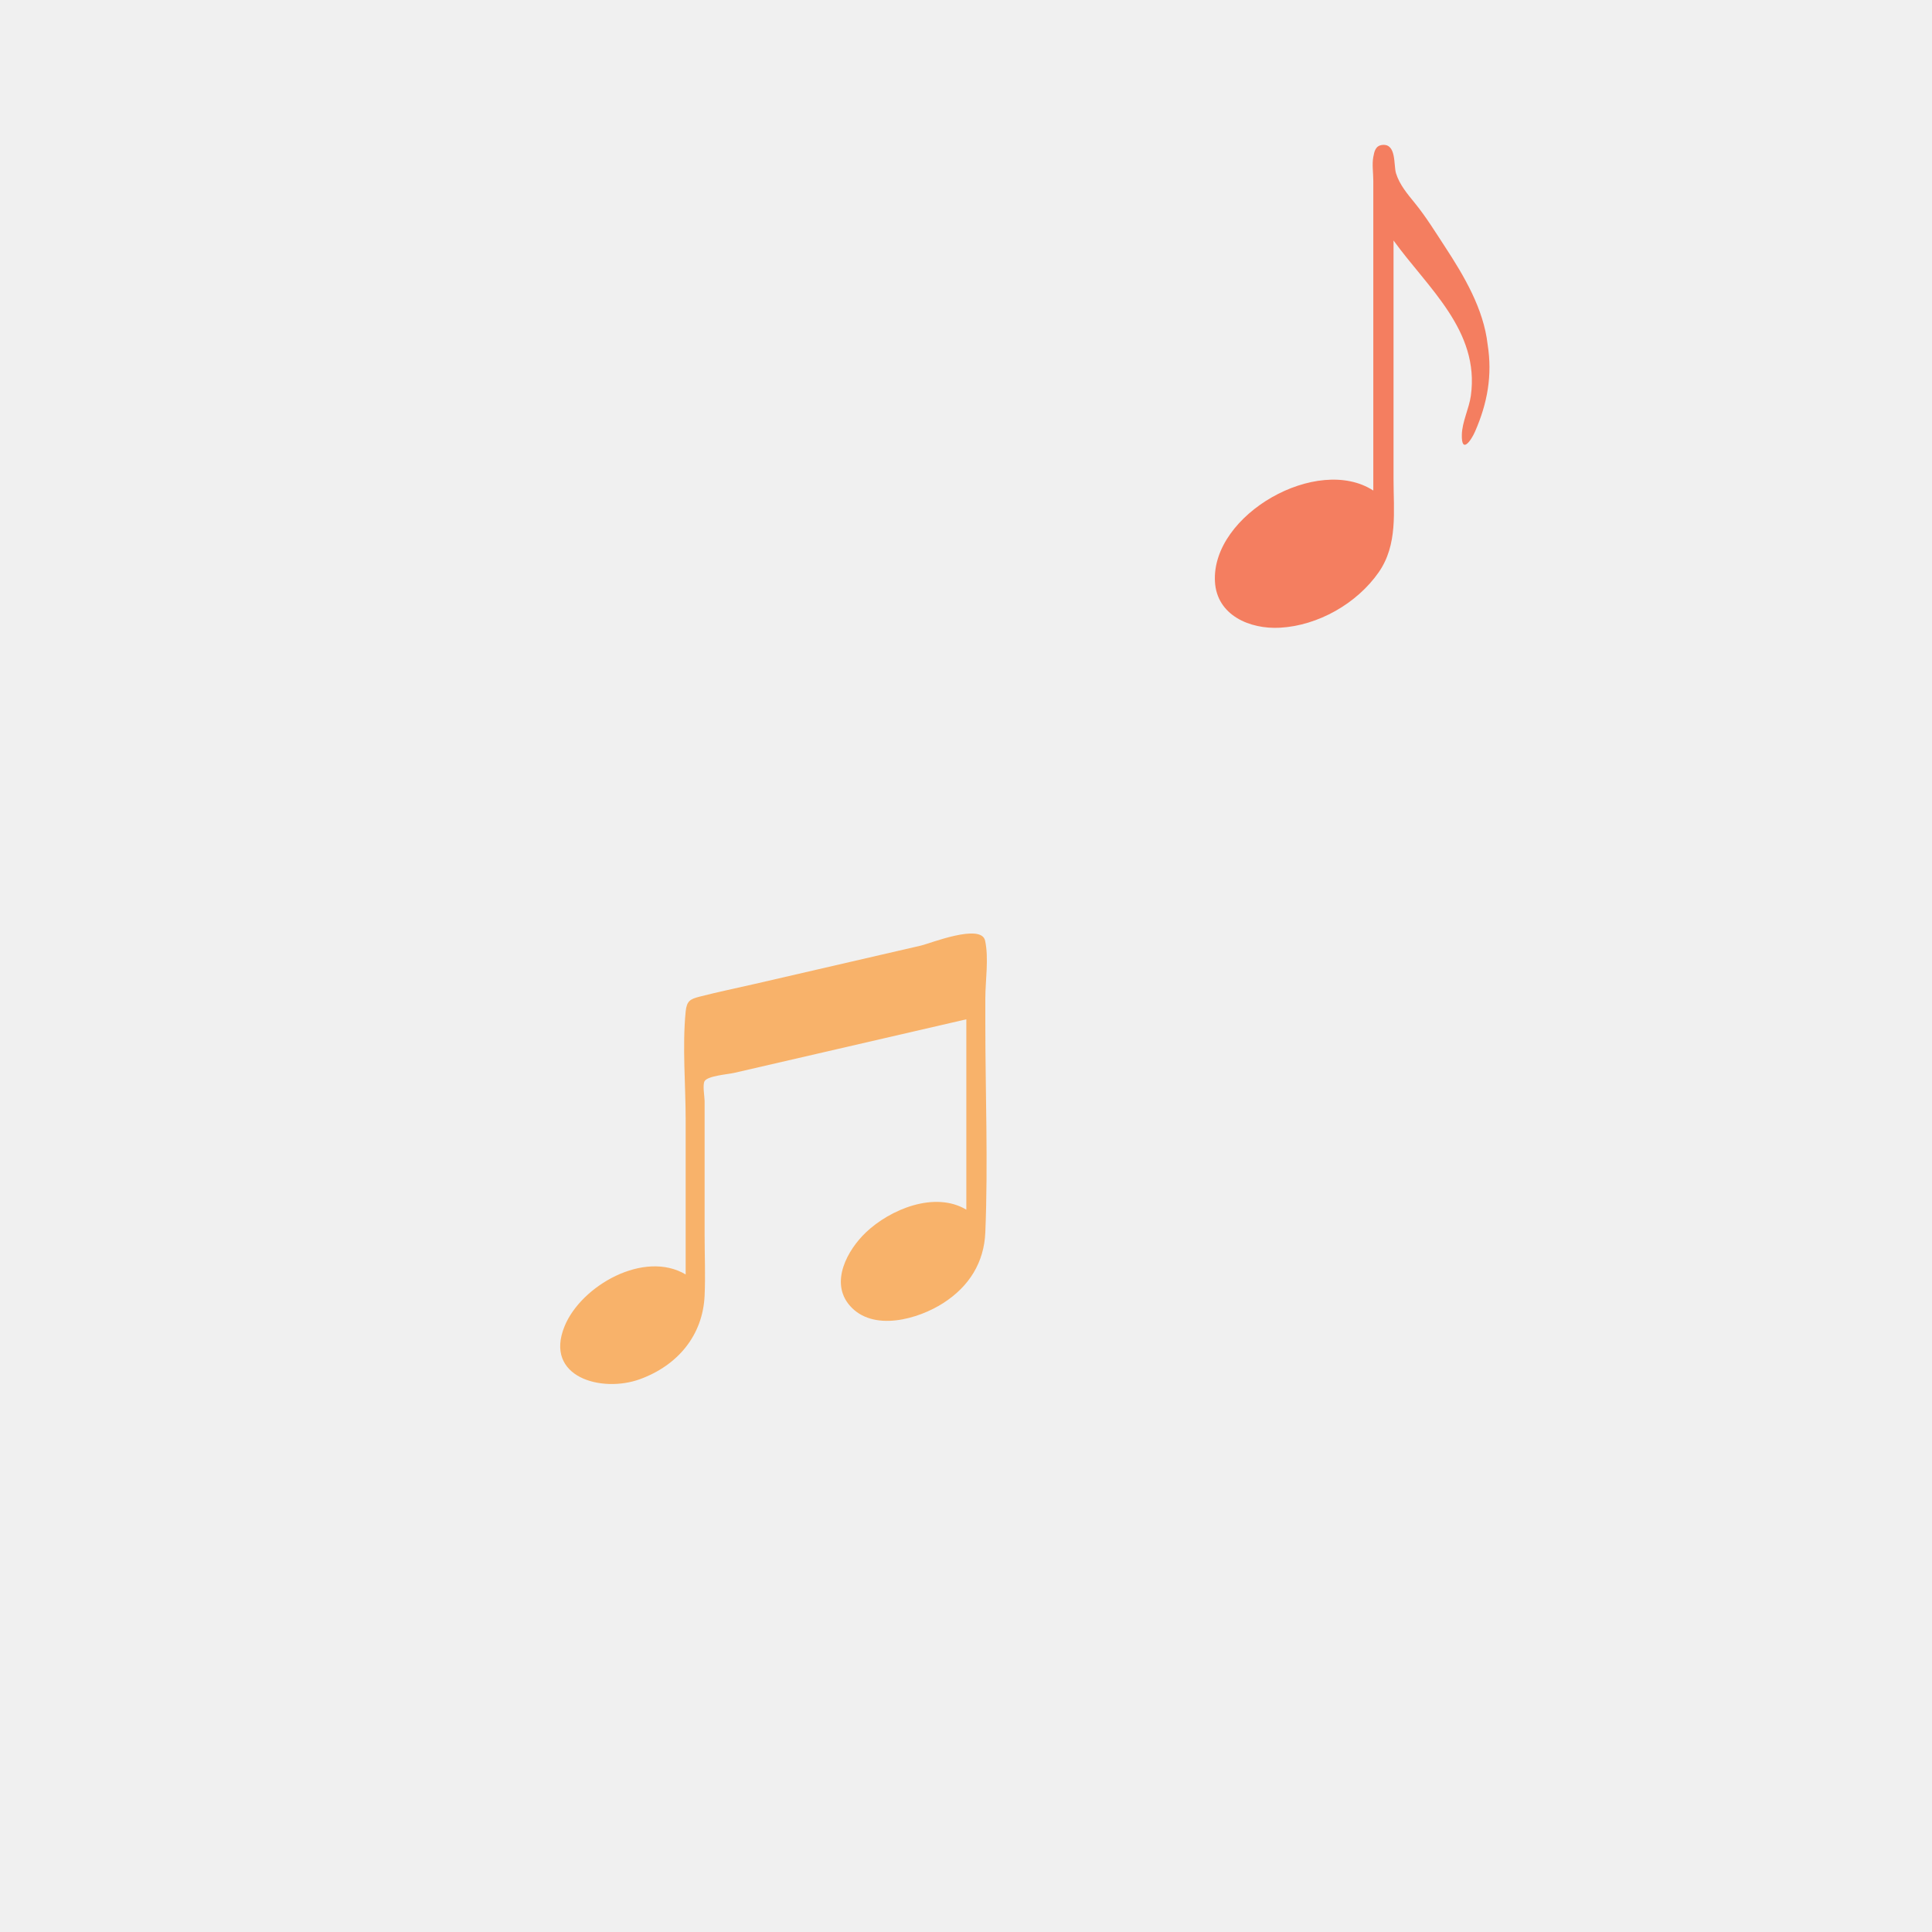
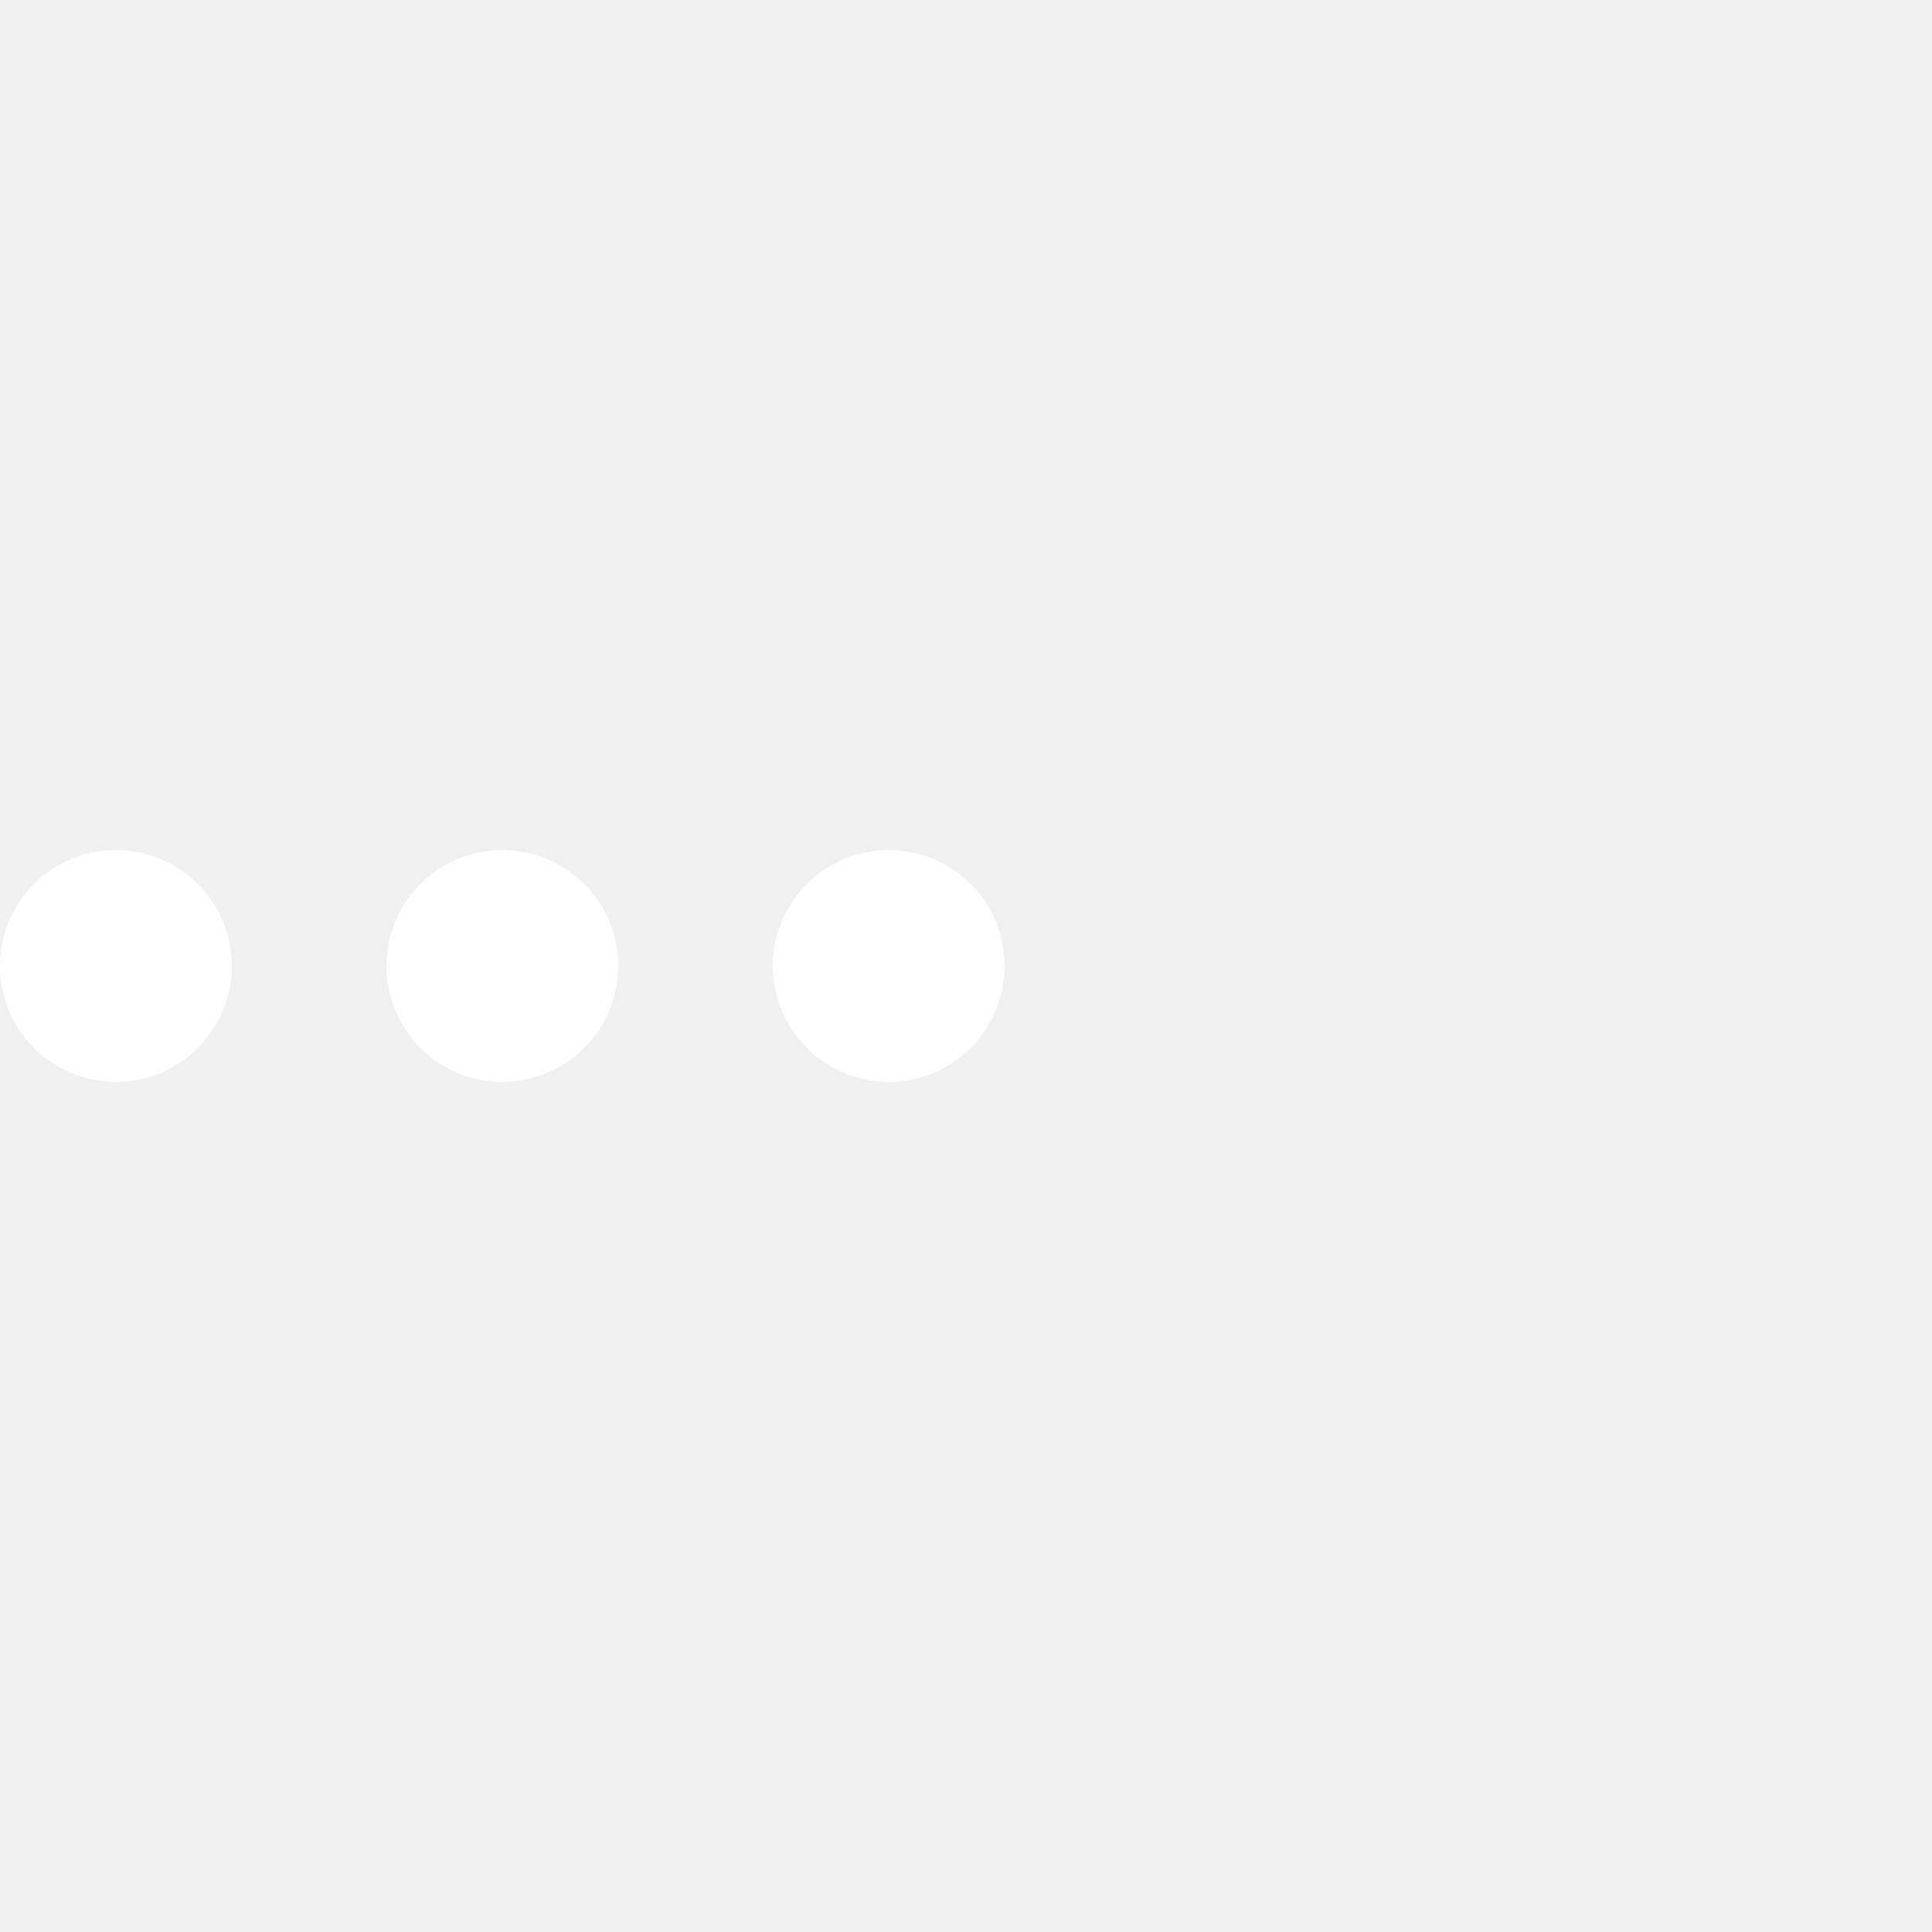
- <svg xmlns="http://www.w3.org/2000/svg" style="margin:auto;display:block;" width="200px" height="200px" viewBox="0 0 100 100" preserveAspectRatio="xMidYMid">
-   <path transform="translate(30,130)" fill="#e15b64" d="M6.999-2.173c-0.21-1.843-1.216-3.542-2.21-5.061C4.291-7.995,3.814-8.771,3.242-9.477 c-0.389-0.479-0.799-0.955-0.985-1.554c-0.13-0.42,0.033-1.539-0.704-1.467c-0.359,0.035-0.418,0.337-0.471,0.621 c-0.072,0.38,0,0.842,0,1.227c0,4.1,0,8.199,0,12.299c0,1.247,0,2.495,0,3.742c-2.884-1.873-8.377,1.23-8.197,4.705 c0.091,1.754,1.807,2.481,3.362,2.395c1.974-0.108,3.983-1.249,5.113-2.868c1-1.434,0.769-3.163,0.769-4.822 c0-2.398,0-4.797,0-7.195c0-1.72,0-3.439,0-5.159c1.769,2.454,4.472,4.668,4.002,8.037C6.038,1.149,5.681,1.832,5.665,2.494 C5.639,3.53,6.145,2.799,6.343,2.349C6.99,0.875,7.253-0.575,6.999-2.173z">
-     <animateTransform attributeName="transform" type="translate" keyTimes="0;0;0.2;0.4;1" values="30 130;30 130;30 50;30 130;30 130;" keySplines="0 0 1 1;0 0.5 0.5 1;0.5 0 1 0.5;0 0 1 1" calcMode="spline" dur="1.786s" repeatCount="indefinite" begin="-0.893s" />
-   </path>
-   <path transform="translate(70,20)" fill="#f47e60" d="M6.999-2.173c-0.21-1.843-1.216-3.542-2.21-5.061C4.291-7.995,3.814-8.771,3.242-9.477 c-0.389-0.479-0.799-0.955-0.985-1.554c-0.13-0.42,0.033-1.539-0.704-1.467c-0.359,0.035-0.418,0.337-0.471,0.621 c-0.072,0.38,0,0.842,0,1.227c0,4.1,0,8.199,0,12.299c0,1.247,0,2.495,0,3.742c-2.884-1.873-8.377,1.23-8.197,4.705 c0.091,1.754,1.807,2.481,3.362,2.395c1.974-0.108,3.983-1.249,5.113-2.868c1-1.434,0.769-3.163,0.769-4.822 c0-2.398,0-4.797,0-7.195c0-1.72,0-3.439,0-5.159c1.769,2.454,4.472,4.668,4.002,8.037C6.038,1.149,5.681,1.832,5.665,2.494 C5.639,3.53,6.145,2.799,6.343,2.349C6.99,0.875,7.253-0.575,6.999-2.173z">
-     <animateTransform attributeName="transform" type="translate" keyTimes="0;0.1;0.4;0.7;1" values="70 130;70 130;70 20;70 130;70 130;" keySplines="0 0 1 1;0 0.5 0.5 1;0.5 0 1 0.5;0 0 1 1" calcMode="spline" dur="1.786s" repeatCount="indefinite" begin="-0.893s" />
-   </path>
-   <path transform="translate(40,60)" fill="#f8b26a" d="M10.988-11.314c-0.201-0.914-2.865,0.152-3.31,0.255c-2.865,0.661-5.73,1.322-8.594,1.983 C-1.873-8.855-2.84-8.658-3.791-8.413c-0.481,0.124-0.664,0.217-0.719,0.77c-0.18,1.819,0,3.786,0,5.621c0,2.663,0,5.325,0,7.988 c-2.146-1.278-5.411,0.577-6.269,2.683c-1.074,2.636,1.925,3.462,3.907,2.736c1.954-0.715,3.253-2.269,3.343-4.333 c0.046-1.037,0-2.087,0-3.125c0-1.638,0-3.276,0-4.914c0-0.673,0-1.346,0-2.019c0-0.215-0.116-0.848,0-1.036 c0.17-0.277,1.196-0.348,1.535-0.427c1.425-0.329,2.849-0.657,4.274-0.986c2.579-0.595,5.158-1.19,7.737-1.786 c0,3.284,0,6.569,0,9.853c-1.64-0.977-3.949-0.013-5.2,1.179c-0.958,0.913-1.87,2.579-0.84,3.778 c1.198,1.393,3.567,0.71,4.866-0.135C10.164,6.578,10.936,5.347,11,3.788c0.148-3.605,0-7.245,0-10.853c0-0.415,0-0.829,0-1.244 C11-9.247,11.189-10.396,10.988-11.314z">
-     <animateTransform attributeName="transform" type="translate" keyTimes="0;0.3;0.6;0.9;1" values="40 130;40 130;40 60;40 130;40 130;" keySplines="0 0 1 1;0 0.5 0.5 1;0.5 0 1 0.5;0 0 1 1" calcMode="spline" dur="1.786s" repeatCount="indefinite" begin="-0.893s" />
-   </path>
-   <path transform="translate(60,130)" fill="#e15b64" d="M6.999-2.173c-0.21-1.843-1.216-3.542-2.21-5.061C4.291-7.995,3.814-8.771,3.242-9.477 c-0.389-0.479-0.799-0.955-0.985-1.554c-0.13-0.42,0.033-1.539-0.704-1.467c-0.359,0.035-0.418,0.337-0.471,0.621 c-0.072,0.38,0,0.842,0,1.227c0,4.1,0,8.199,0,12.299c0,1.247,0,2.495,0,3.742c-2.884-1.873-8.377,1.23-8.197,4.705 c0.091,1.754,1.807,2.481,3.362,2.395c1.974-0.108,3.983-1.249,5.113-2.868c1-1.434,0.769-3.163,0.769-4.822 c0-2.398,0-4.797,0-7.195c0-1.72,0-3.439,0-5.159c1.769,2.454,4.472,4.668,4.002,8.037C6.038,1.149,5.681,1.832,5.665,2.494 C5.639,3.53,6.145,2.799,6.343,2.349C6.99,0.875,7.253-0.575,6.999-2.173z">
-     <animateTransform attributeName="transform" type="translate" keyTimes="0;0.5;0.75;1;1" values="60 130;60 130;60 70;60 130;60 130;" keySplines="0 0 1 1;0 0.5 0.5 1;0.5 0 1 0.5;0 0 1 1" calcMode="spline" dur="1.786s" repeatCount="indefinite" begin="-0.893s" />
-   </path>
-   <path transform="translate(50,130)" fill="#abbd81" d="M10.988-11.314c-0.201-0.914-2.865,0.152-3.31,0.255c-2.865,0.661-5.73,1.322-8.594,1.983 C-1.873-8.855-2.84-8.658-3.791-8.413c-0.481,0.124-0.664,0.217-0.719,0.77c-0.18,1.819,0,3.786,0,5.621c0,2.663,0,5.325,0,7.988 c-2.146-1.278-5.411,0.577-6.269,2.683c-1.074,2.636,1.925,3.462,3.907,2.736c1.954-0.715,3.253-2.269,3.343-4.333 c0.046-1.037,0-2.087,0-3.125c0-1.638,0-3.276,0-4.914c0-0.673,0-1.346,0-2.019c0-0.215-0.116-0.848,0-1.036 c0.17-0.277,1.196-0.348,1.535-0.427c1.425-0.329,2.849-0.657,4.274-0.986c2.579-0.595,5.158-1.19,7.737-1.786 c0,3.284,0,6.569,0,9.853c-1.64-0.977-3.949-0.013-5.2,1.179c-0.958,0.913-1.87,2.579-0.84,3.778 c1.198,1.393,3.567,0.71,4.866-0.135C10.164,6.578,10.936,5.347,11,3.788c0.148-3.605,0-7.245,0-10.853c0-0.415,0-0.829,0-1.244 C11-9.247,11.189-10.396,10.988-11.314z">
-     <animateTransform attributeName="transform" type="translate" keyTimes="0;0;0.4;0.8;1" values="50 130;50 130;50 20;50 130;50 130;" keySplines="0 0 1 1;0 0.5 0.5 1;0.5 0 1 0.5;0 0 1 1" calcMode="spline" dur="1.786s" repeatCount="indefinite" begin="0s" />
-   </path>
+ <svg xmlns="http://www.w3.org/2000/svg" version="1.1" id="L4" x="0px" y="0px" viewBox="0 0 100 100" enable-background="new 0 0 0 0" xml:space="preserve">
+   <circle fill="#fff" stroke="none" cx="6" cy="50" r="6">
+     <animate attributeName="opacity" dur="1s" values="0;1;0" repeatCount="indefinite" begin="0.1" />
+   </circle>
+   <circle fill="#fff" stroke="none" cx="26" cy="50" r="6">
+     <animate attributeName="opacity" dur="1s" values="0;1;0" repeatCount="indefinite" begin="0.2" />
+   </circle>
+   <circle fill="#fff" stroke="none" cx="46" cy="50" r="6">
+     <animate attributeName="opacity" dur="1s" values="0;1;0" repeatCount="indefinite" begin="0.3" />
+   </circle>
</svg>
